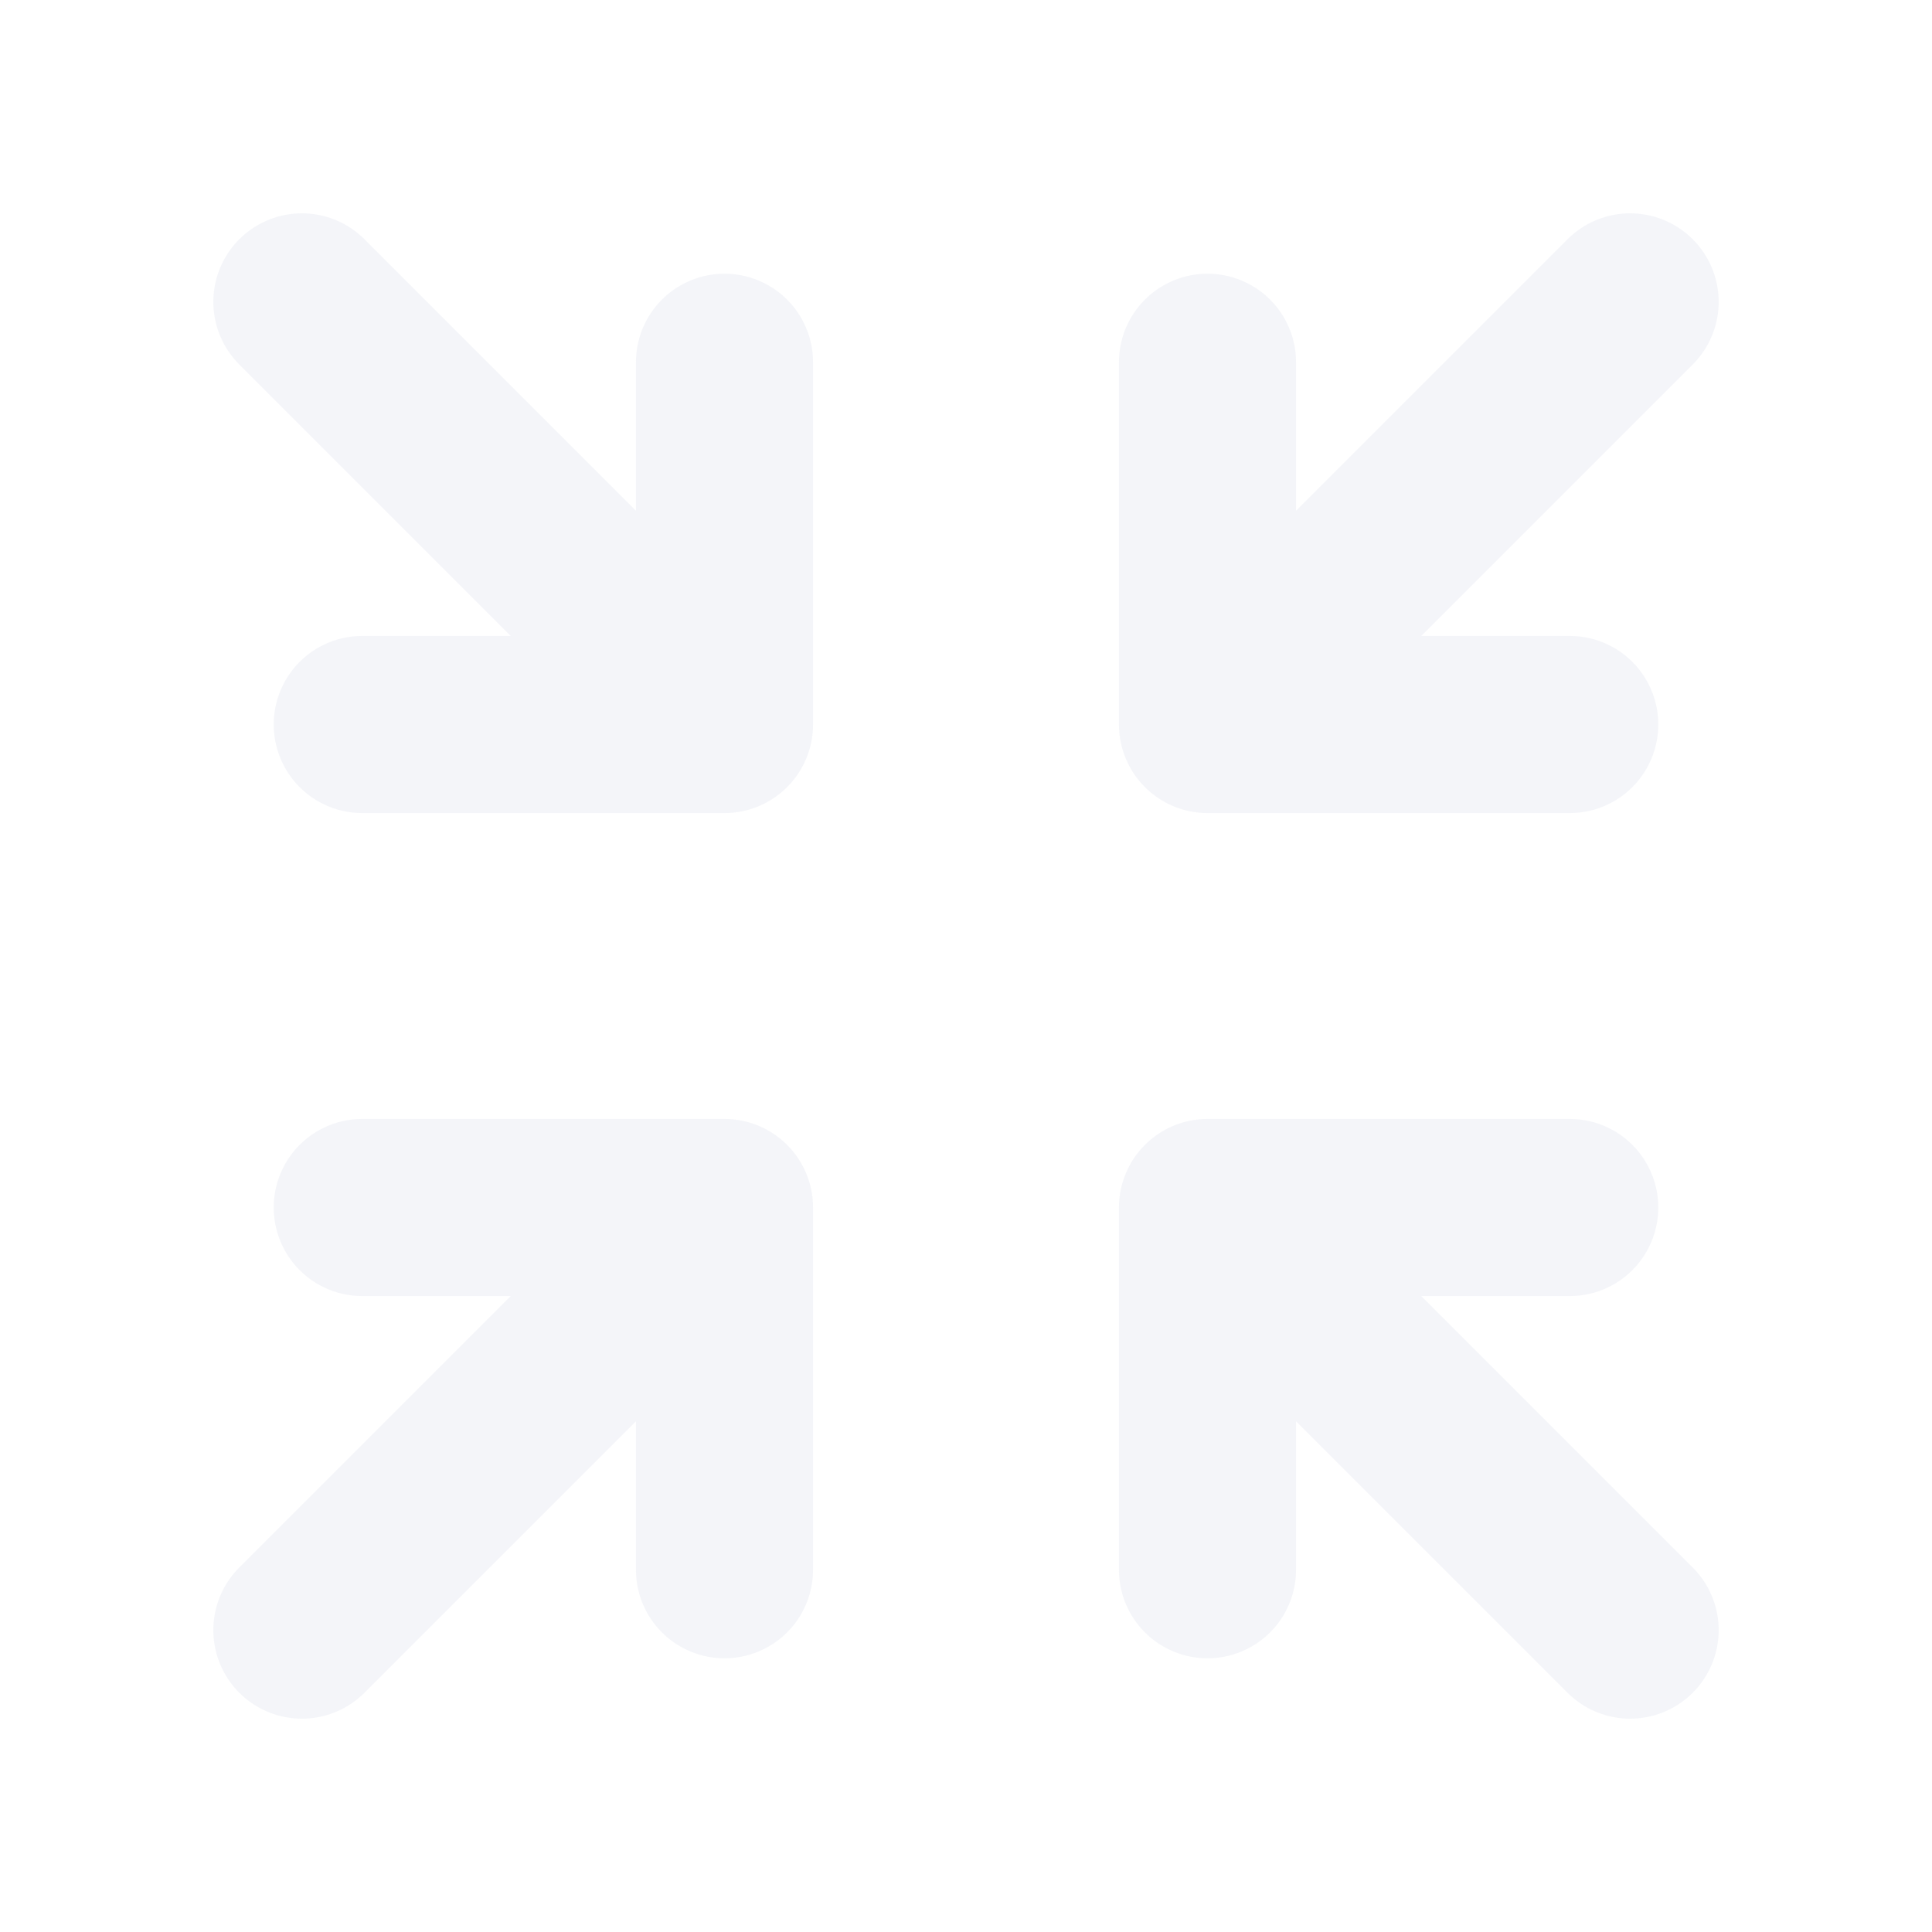
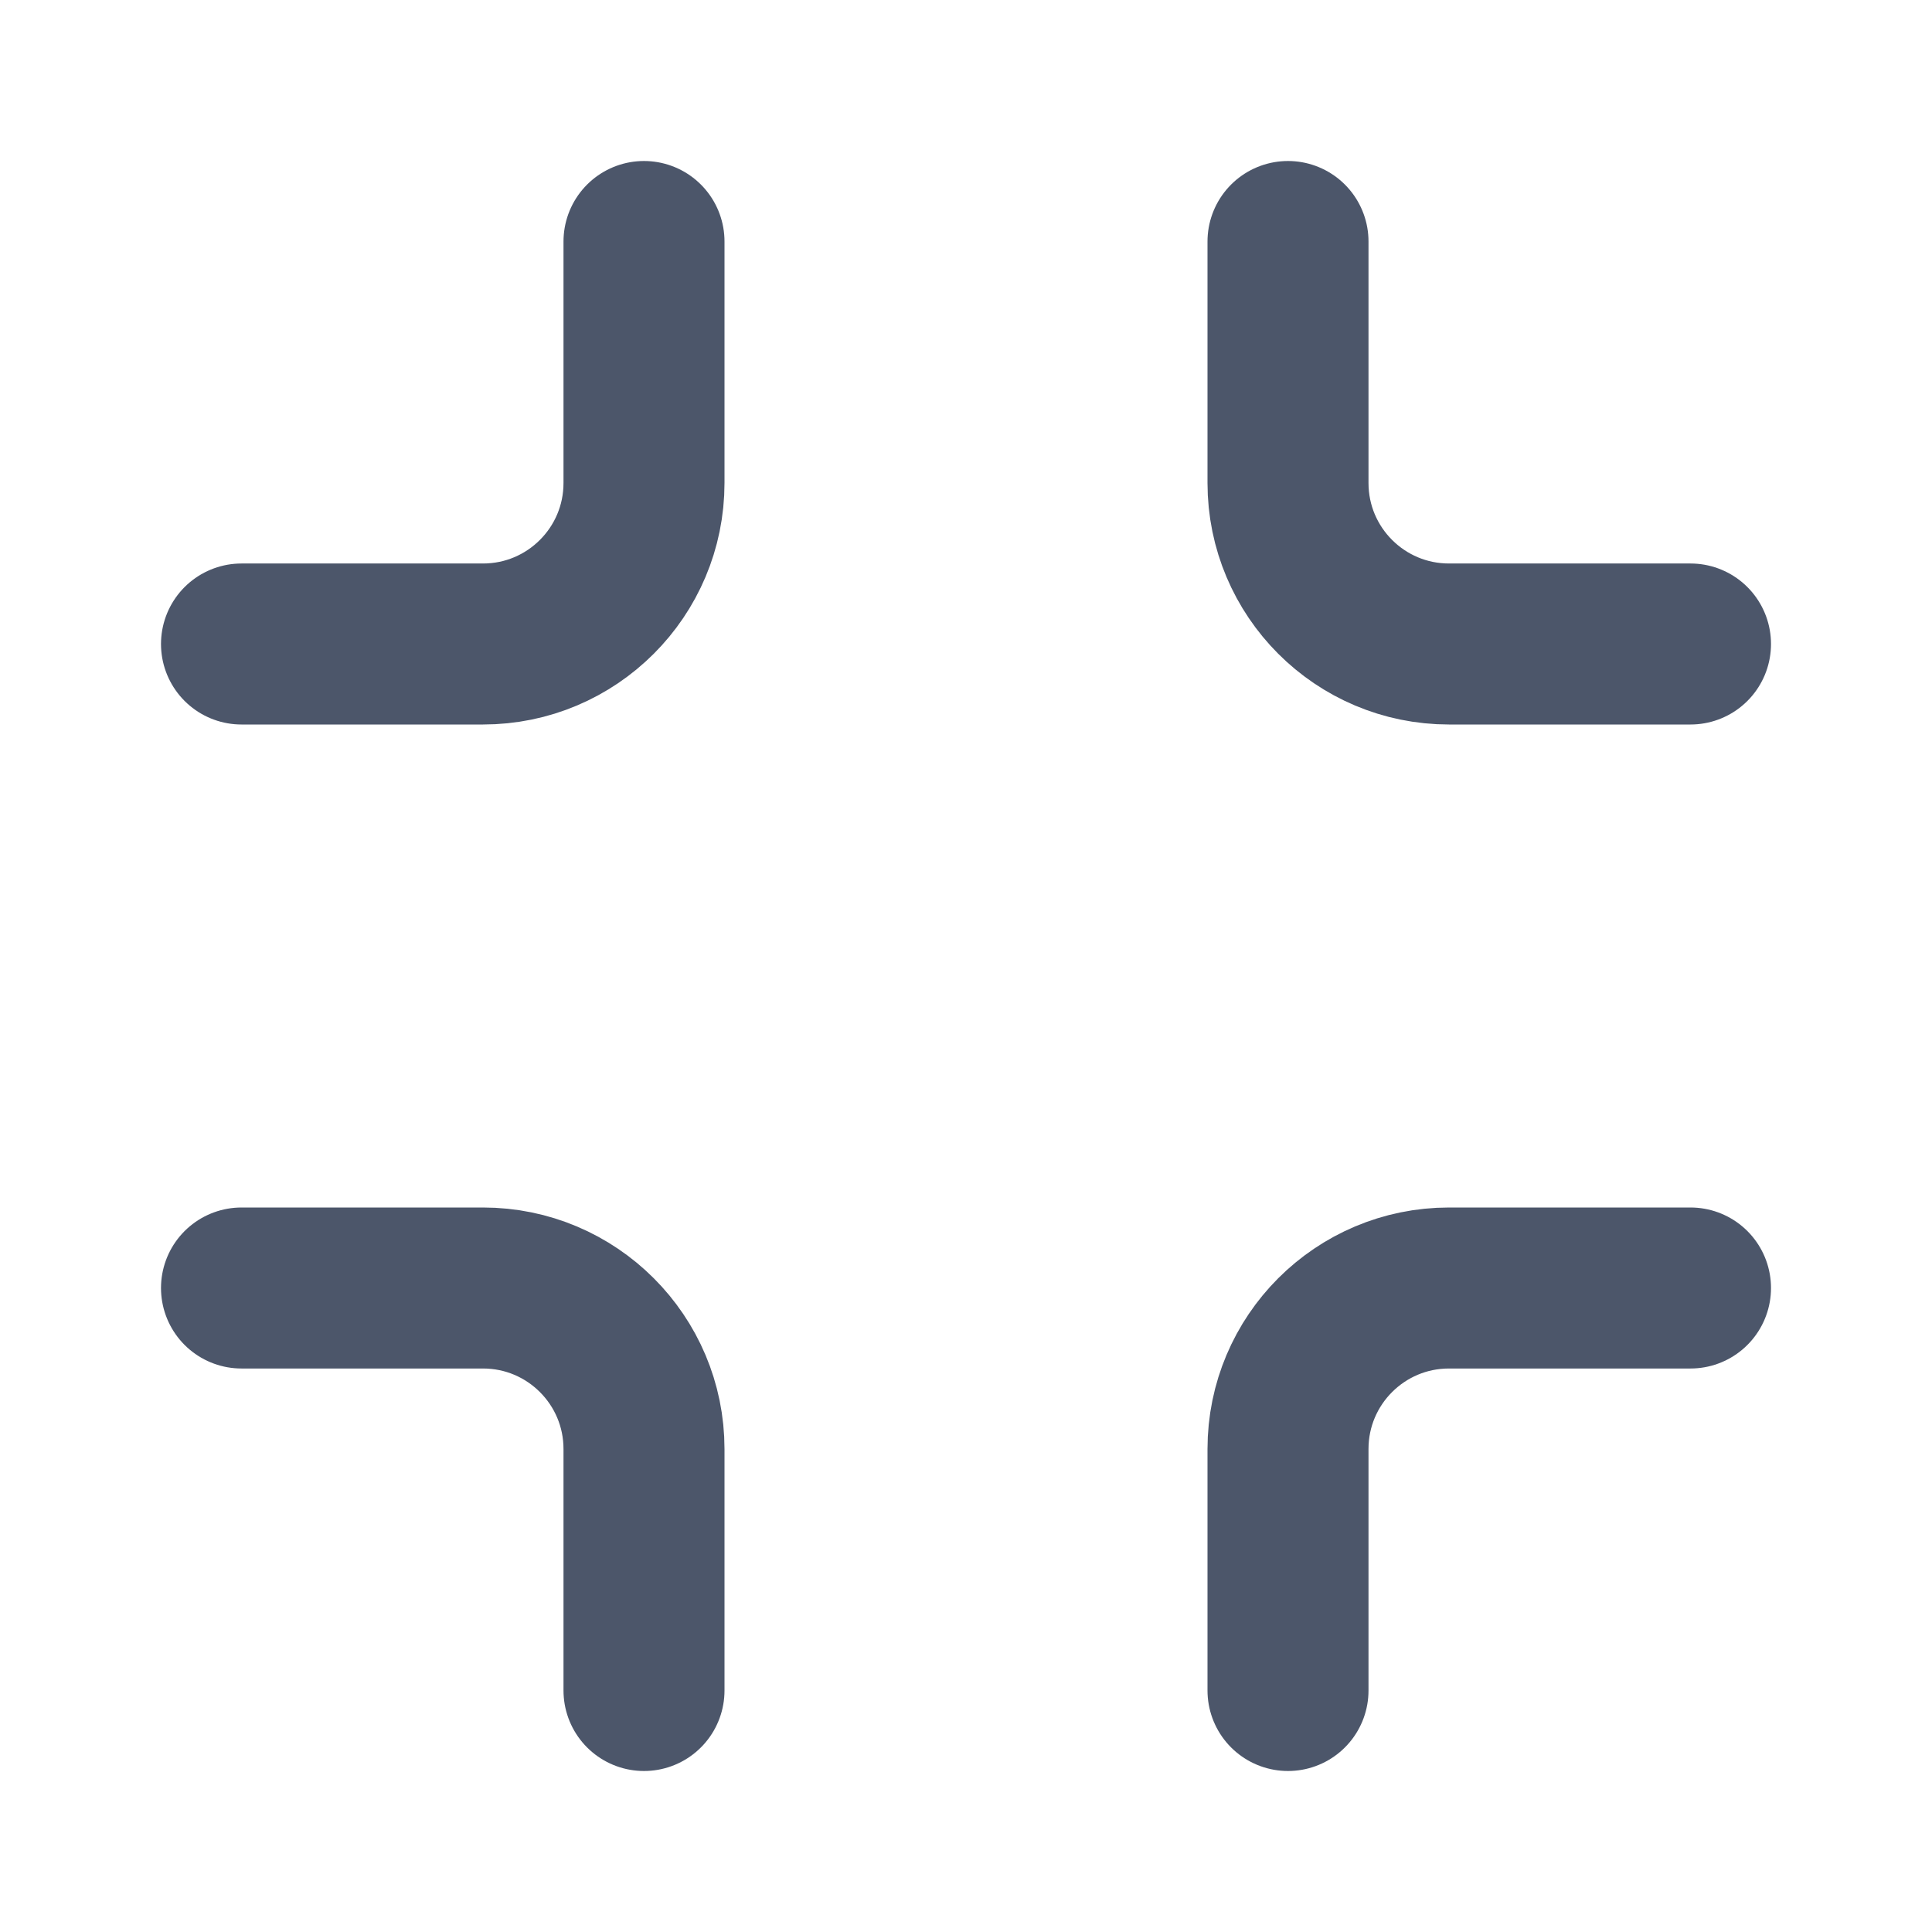
- <svg xmlns="http://www.w3.org/2000/svg" fill="none" viewBox="0 0 24 24" stroke-width="2.2" stroke="#D8DEE9" stroke-opacity="0.3">
-   <path stroke-linecap="round" stroke-linejoin="round" d="M9 9V4.5M9 9H4.5M9 9 3.75 3.75M9 15v4.5M9 15H4.5M9 15l-5.25 5.25M15 9h4.5M15 9V4.5M15 9l5.25-5.25M15 15h4.5M15 15v4.5m0-4.5 5.25 5.25" />
+ <svg xmlns="http://www.w3.org/2000/svg" viewBox="0 0 24 24" fill="none" stroke="#4C566A" stroke-width="2" stroke-linecap="round" stroke-linejoin="round">
+   <path d="M8 3v3a2 2 0 0 1-2 2H3m18 0h-3a2 2 0 0 1-2-2V3m0 18v-3a2 2 0 0 1 2-2h3M3 16h3a2 2 0 0 1 2 2v3" />
</svg>
